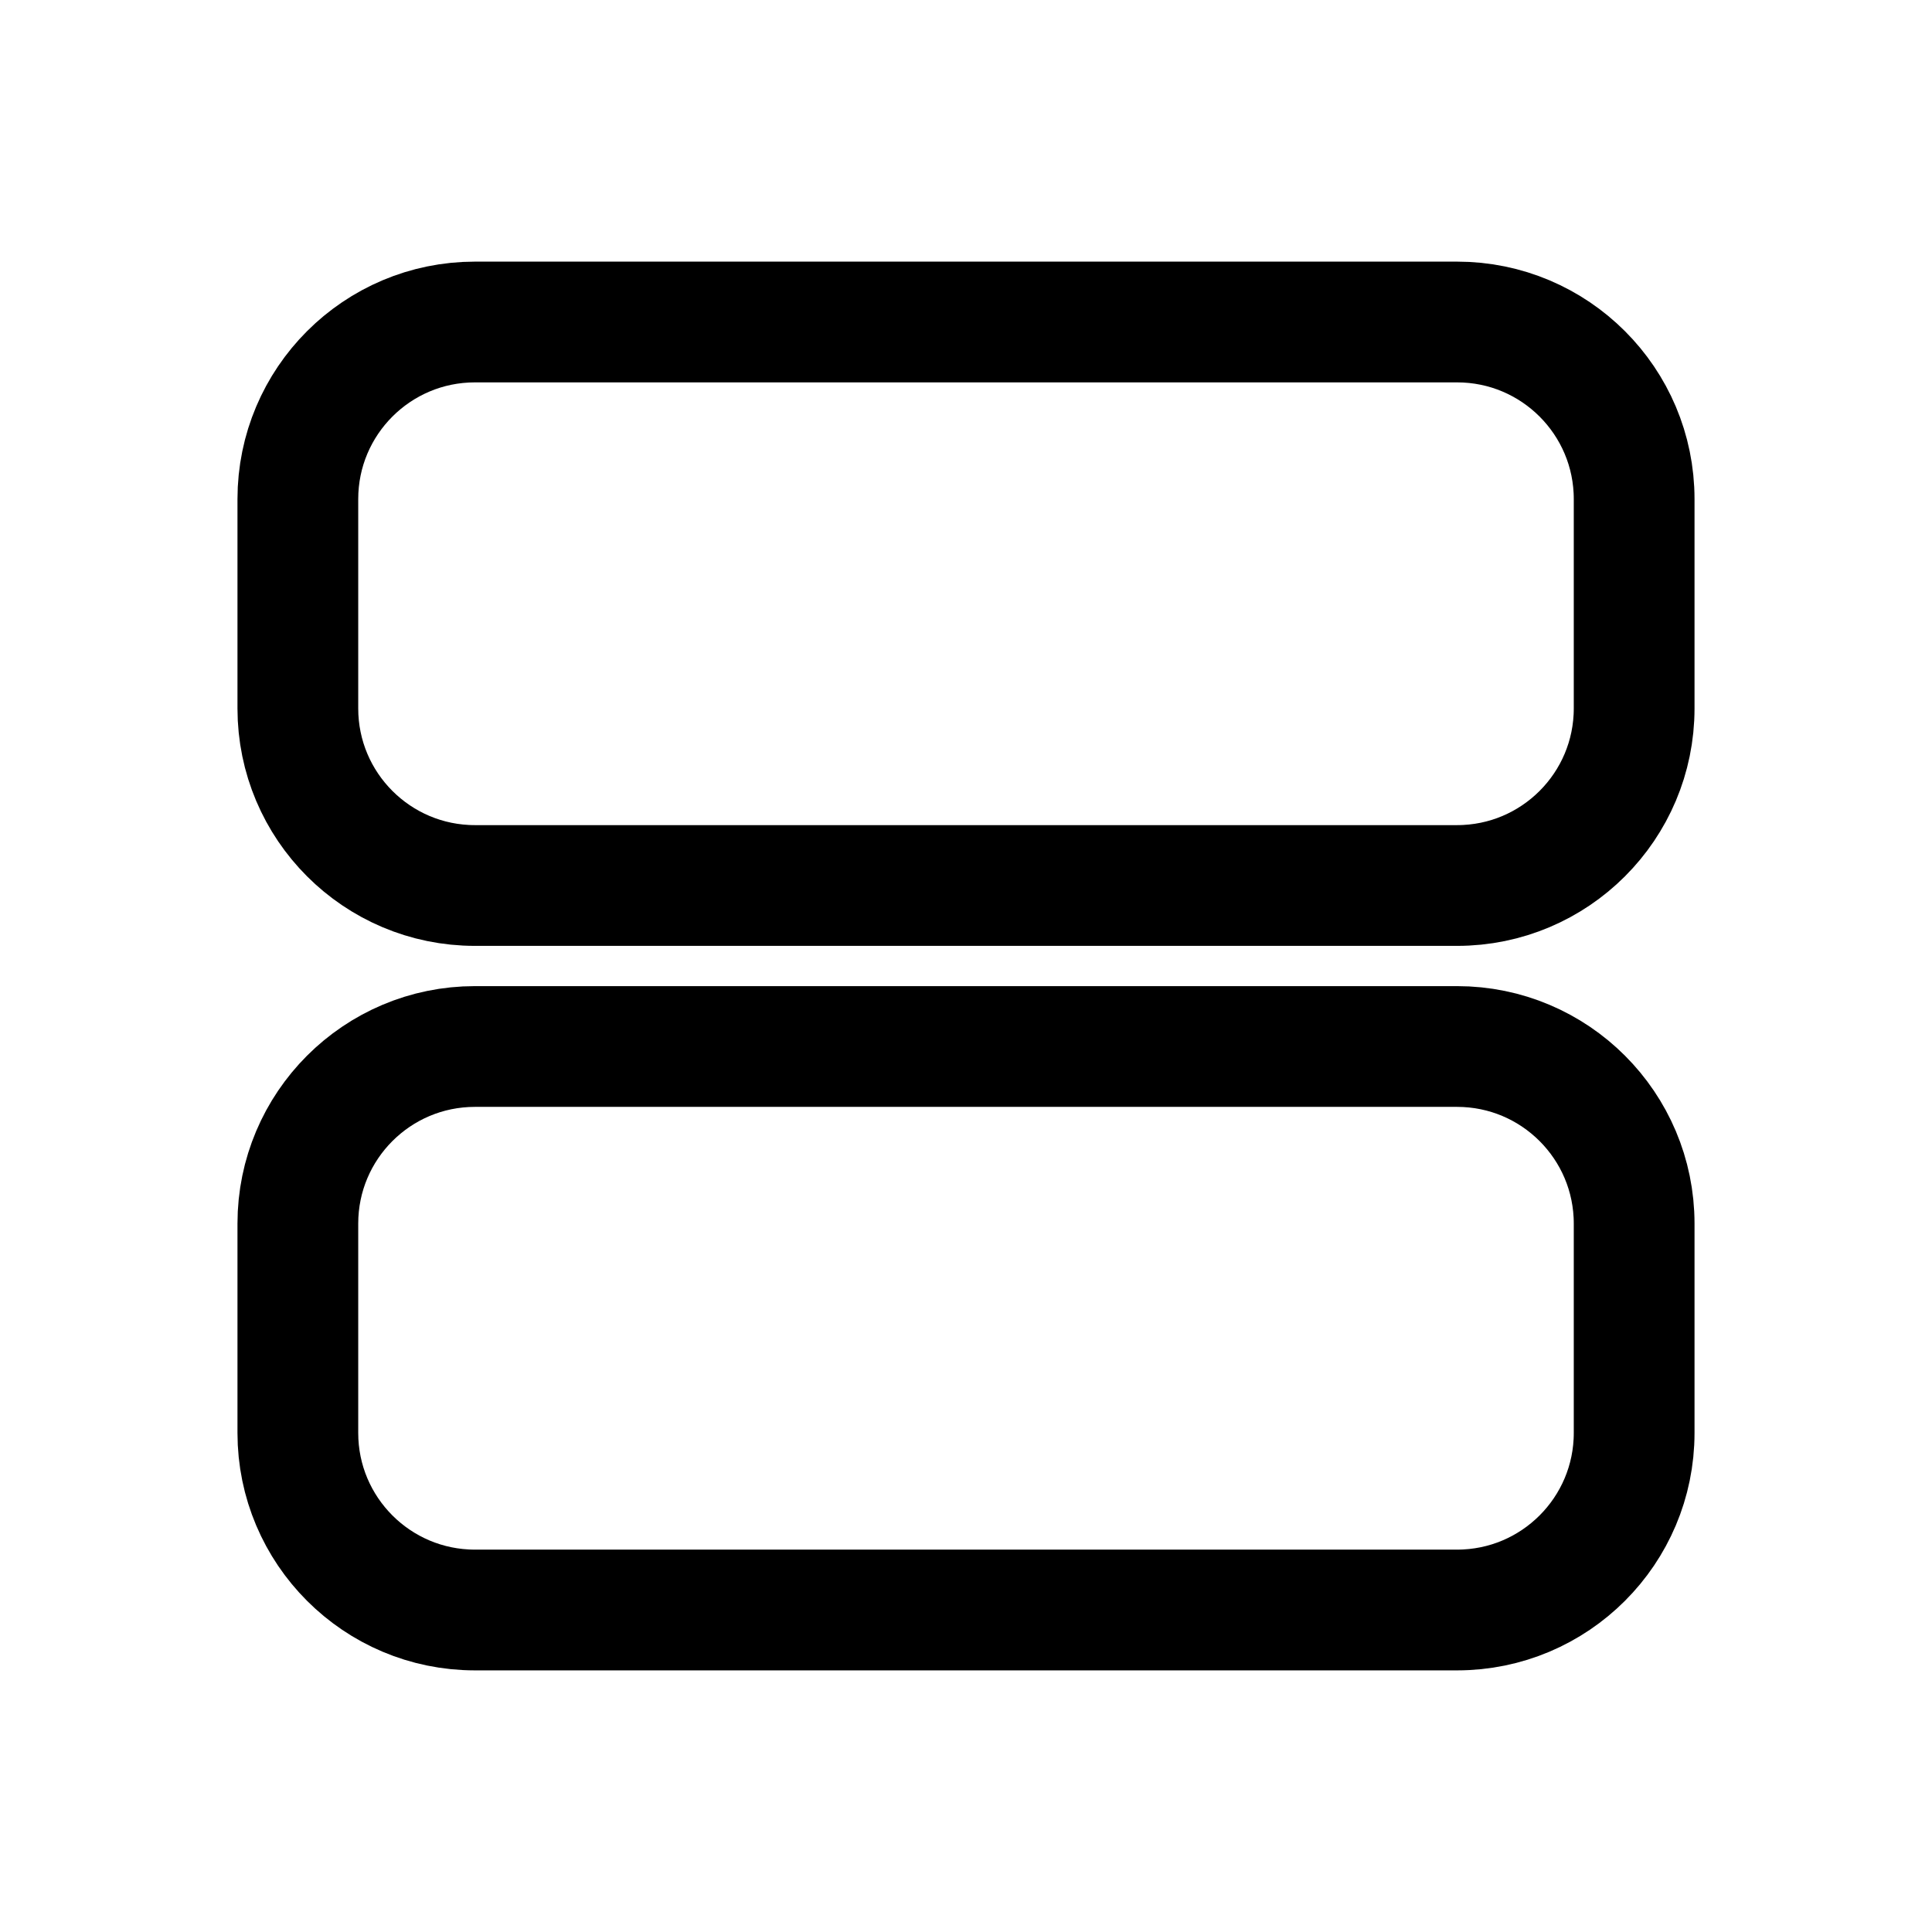
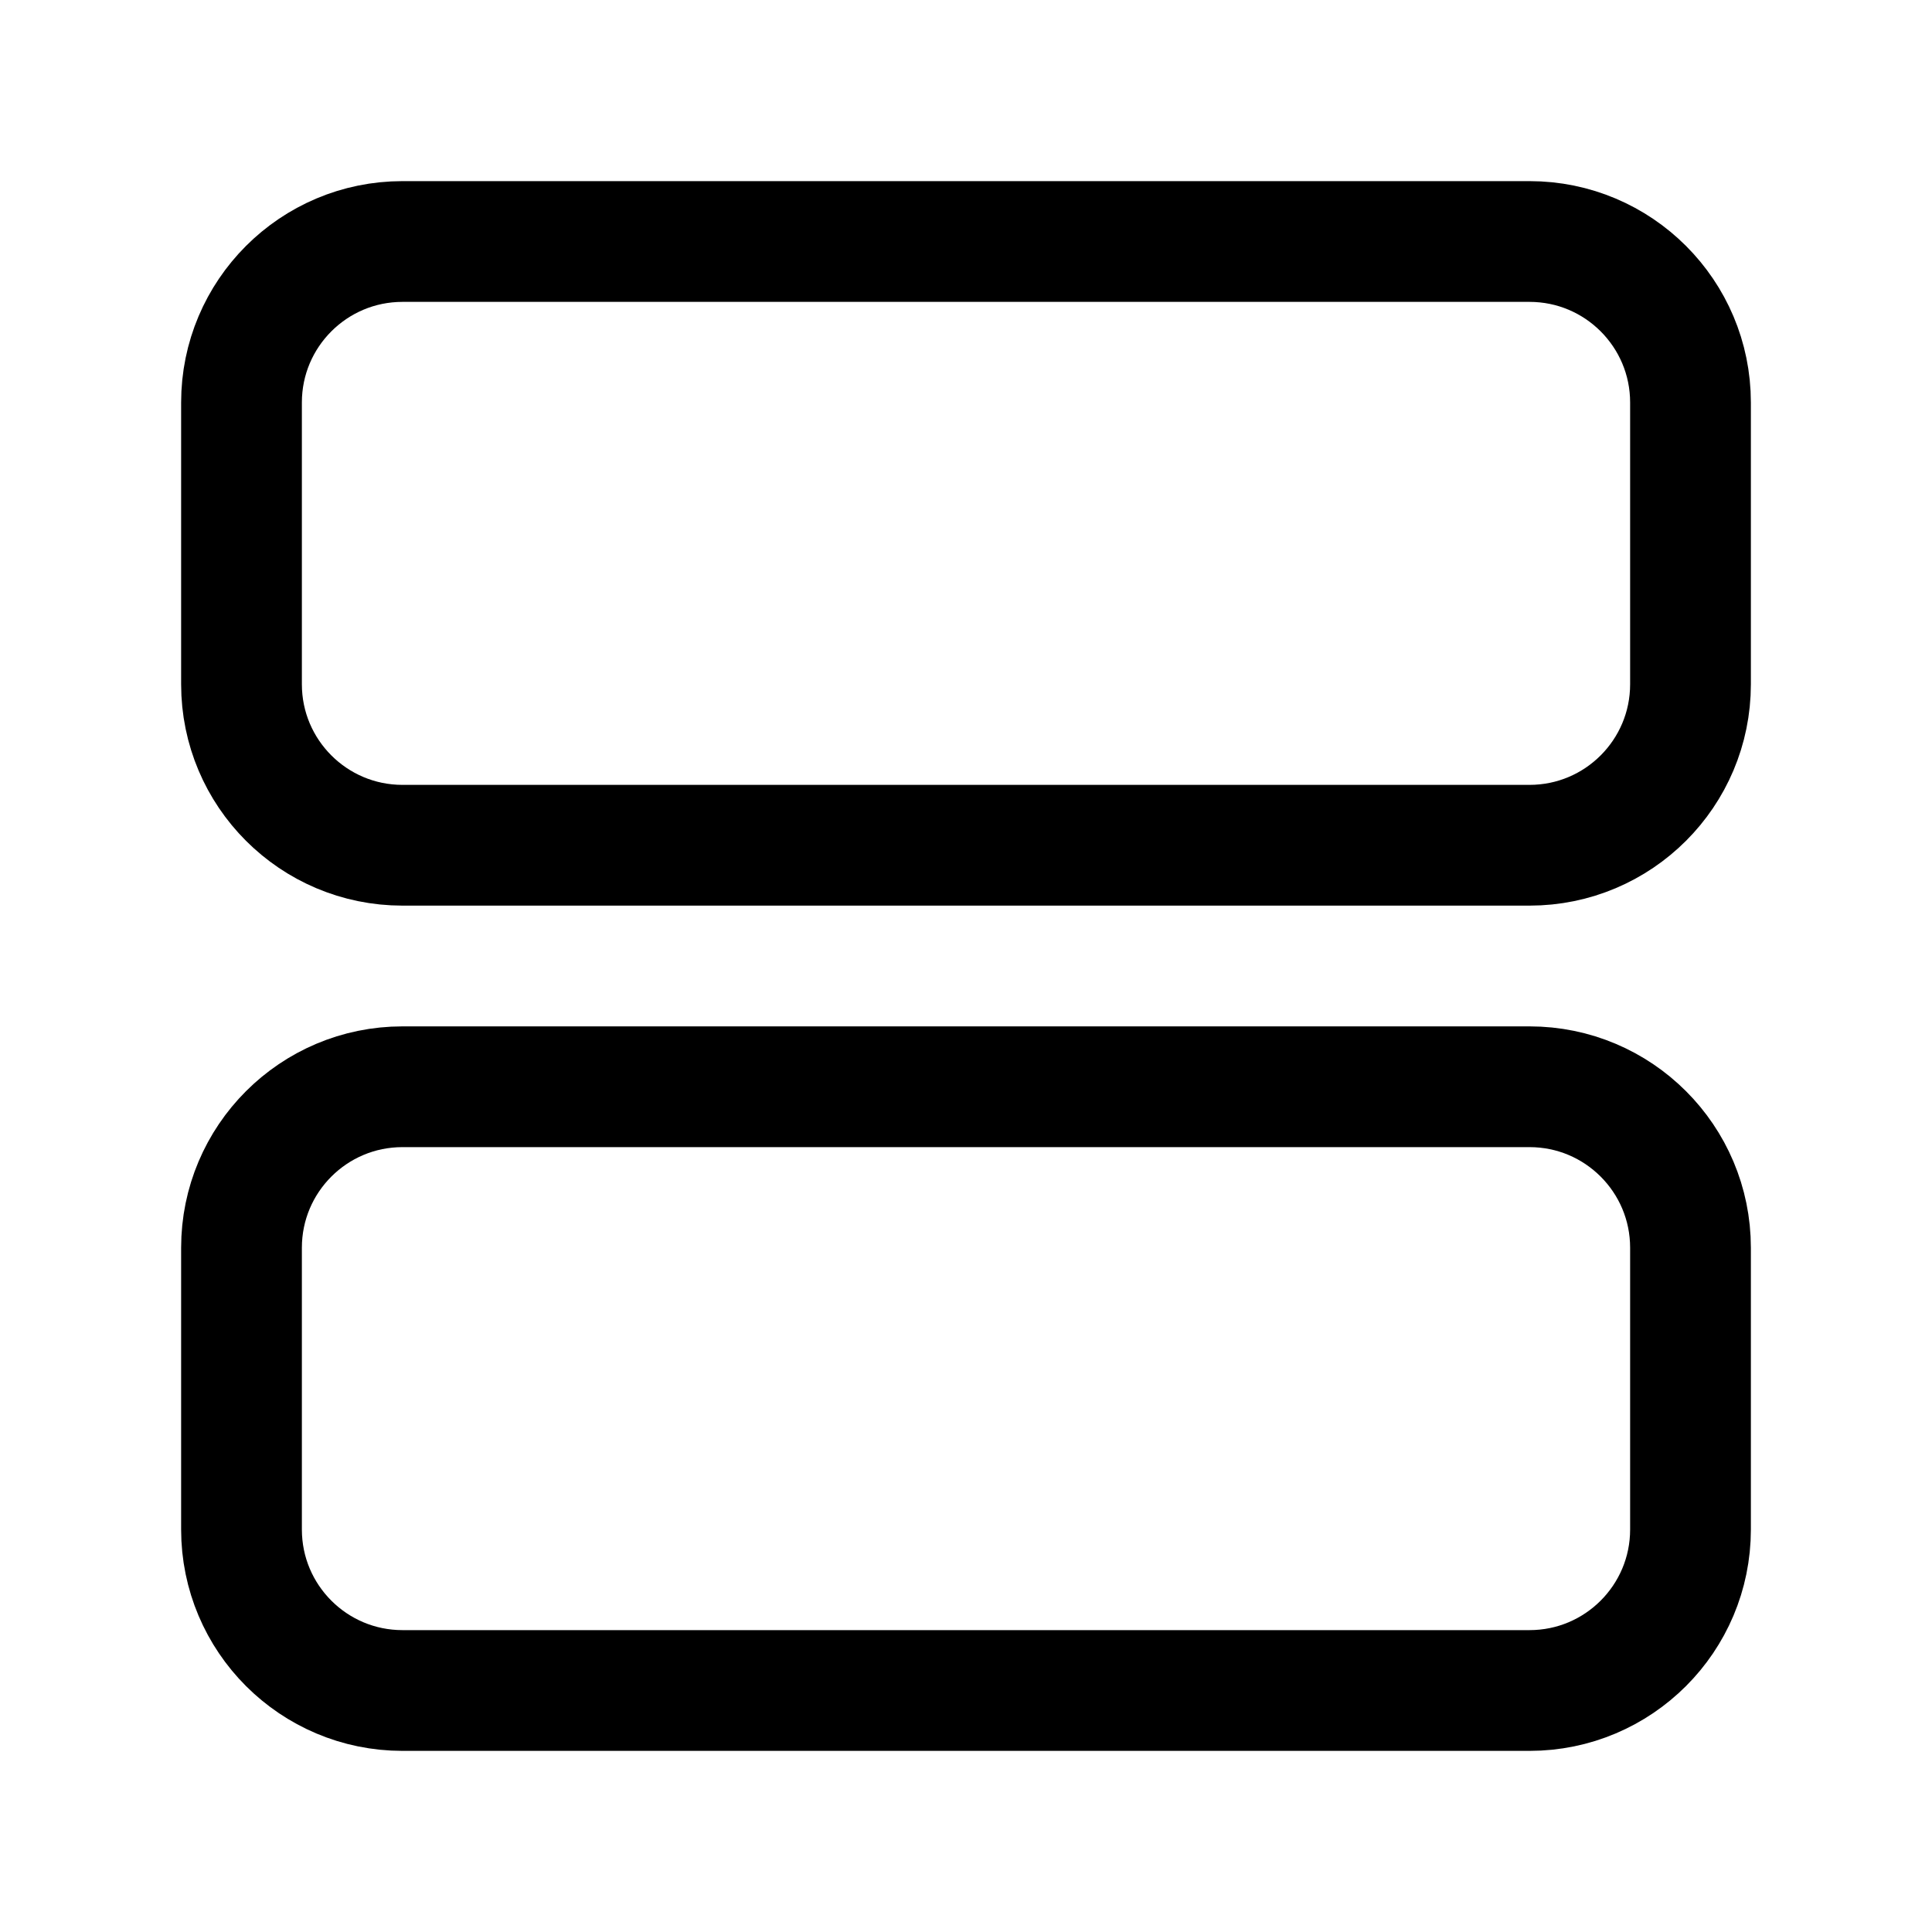
<svg xmlns="http://www.w3.org/2000/svg" width="24" height="24" viewBox="0 0 24 24" fill="none" stroke="currentColor" stroke-width="1.5" stroke-linecap="round" stroke-linejoin="round">
-   <rect x="3.7" y="4" width="16.6" height="7" rx="2.2" />
-   <rect x="3.7" y="13" width="16.6" height="7" rx="2.2" />
+   <rect x="3" y="3" width="18" height="7.5" rx="2" />
+   <rect x="3" y="13.5" width="18" height="7.5" rx="2" />
</svg>
